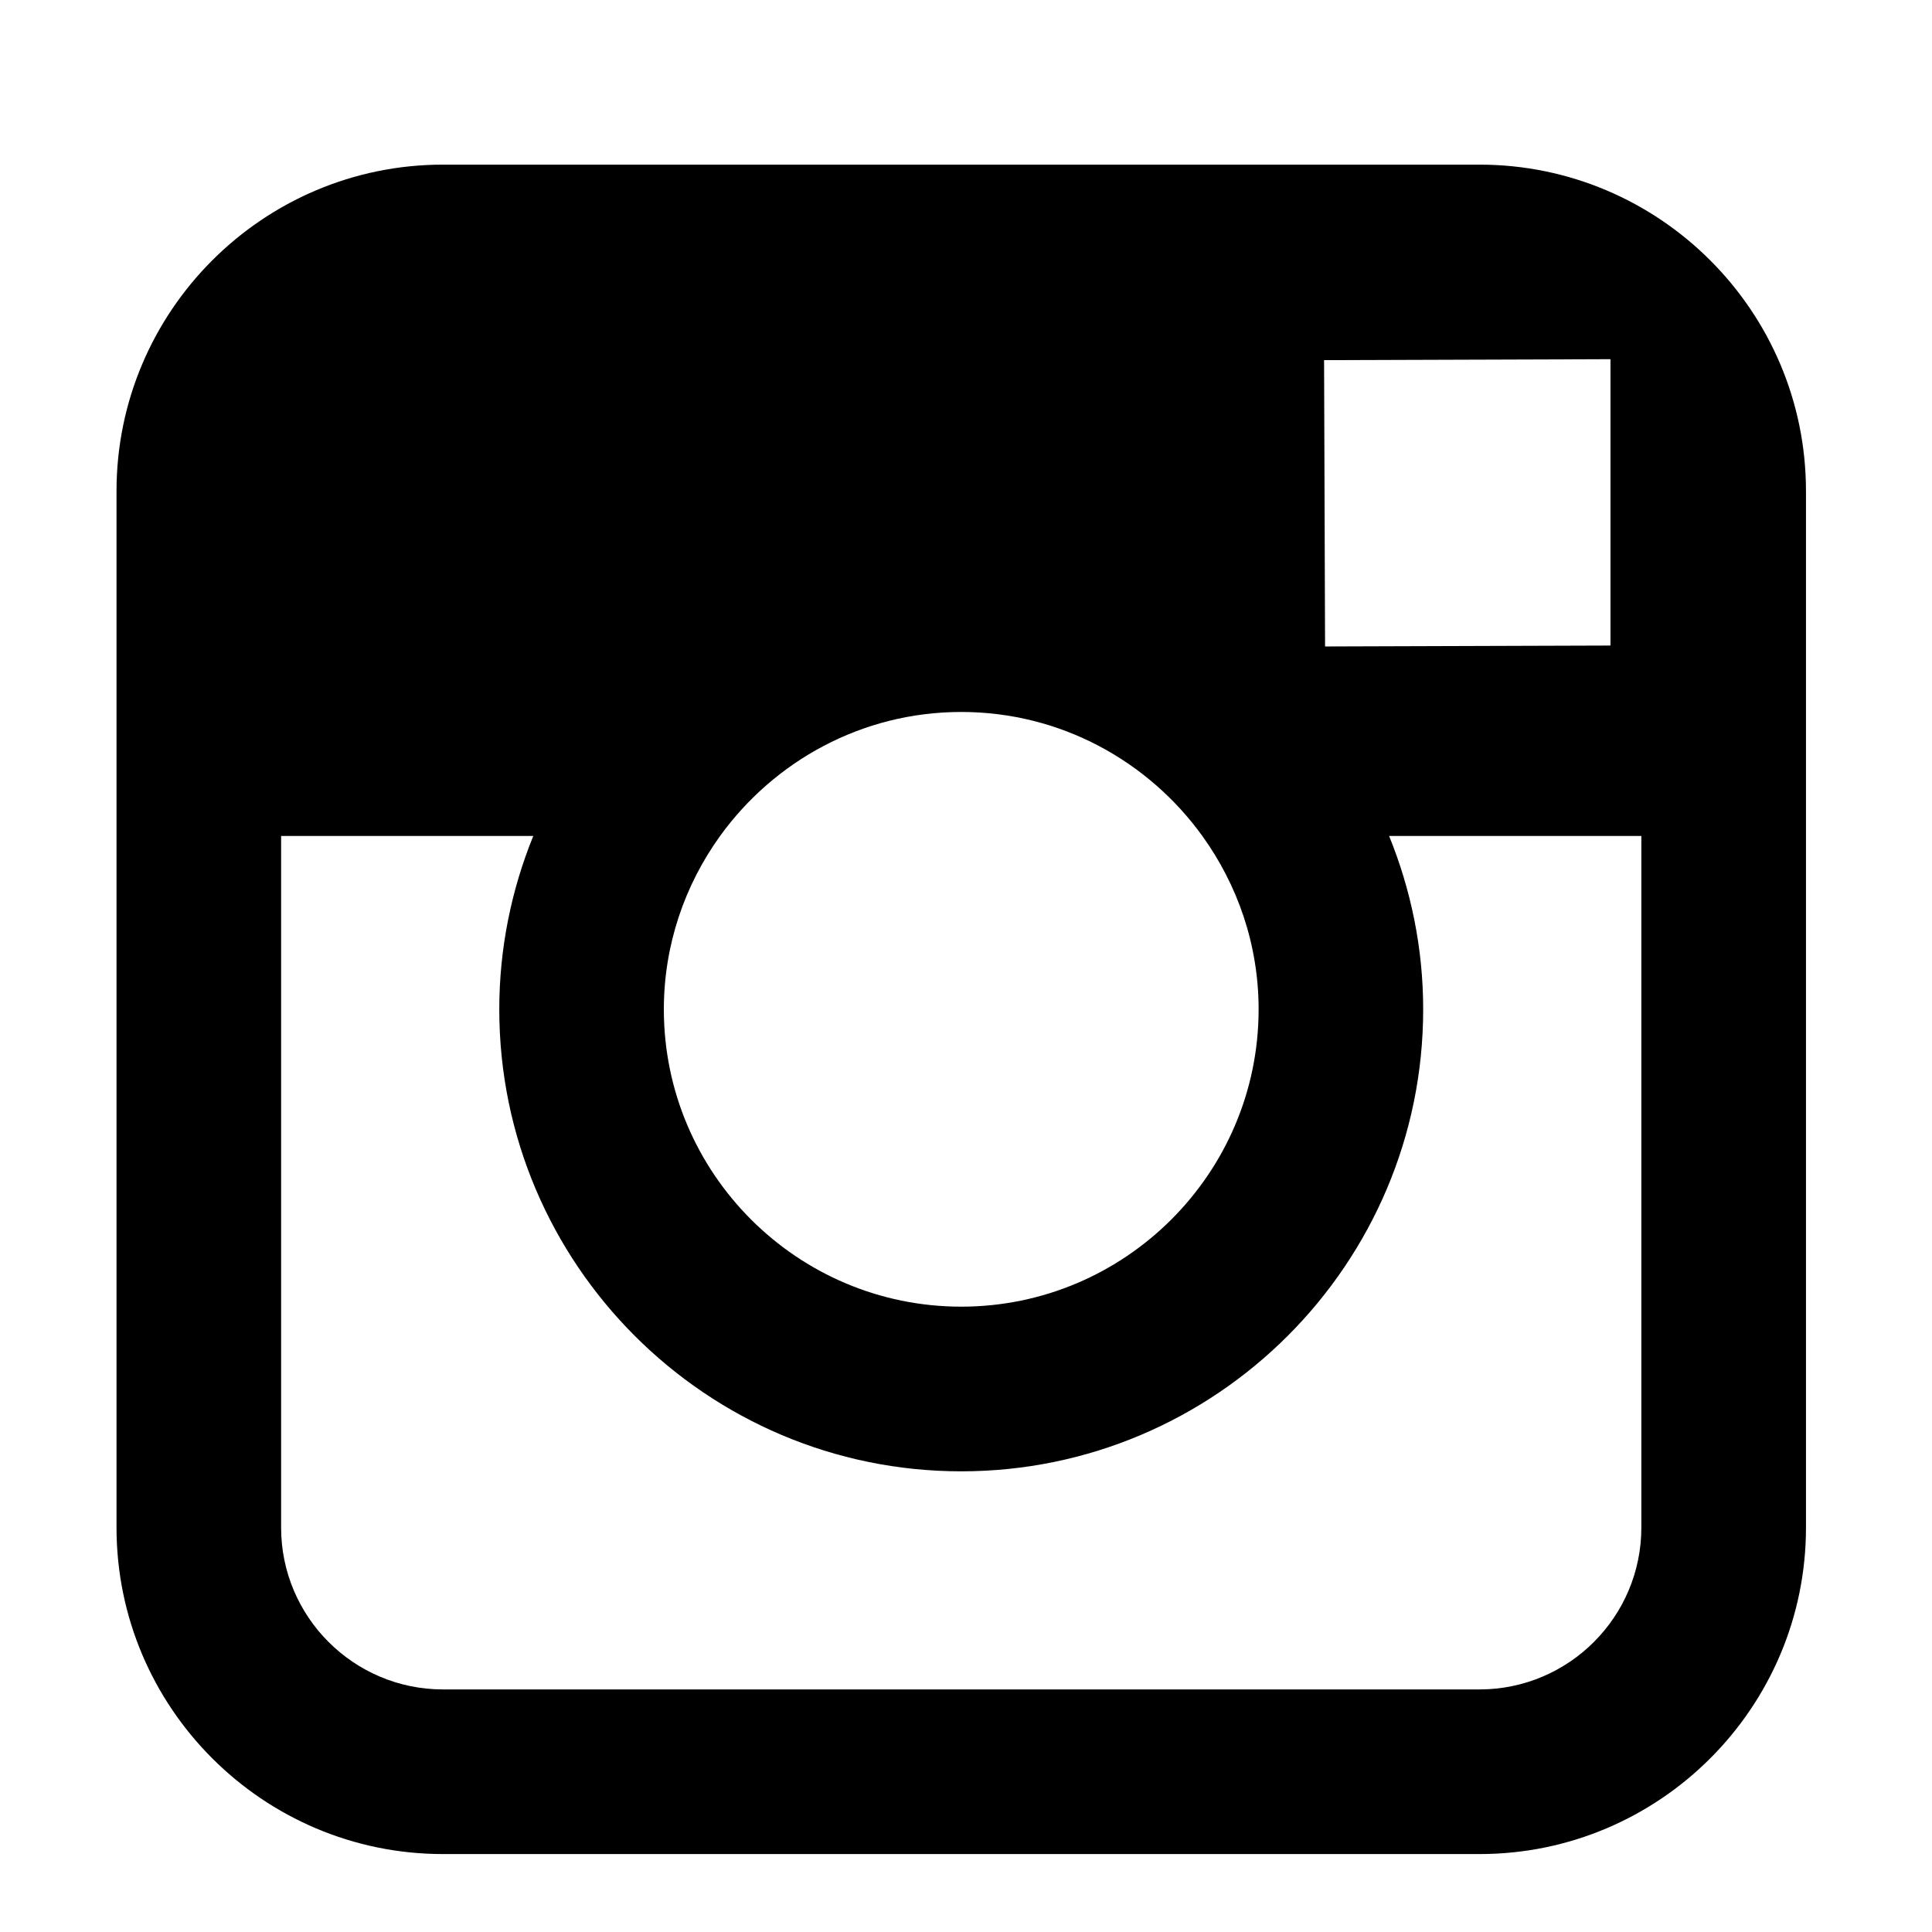
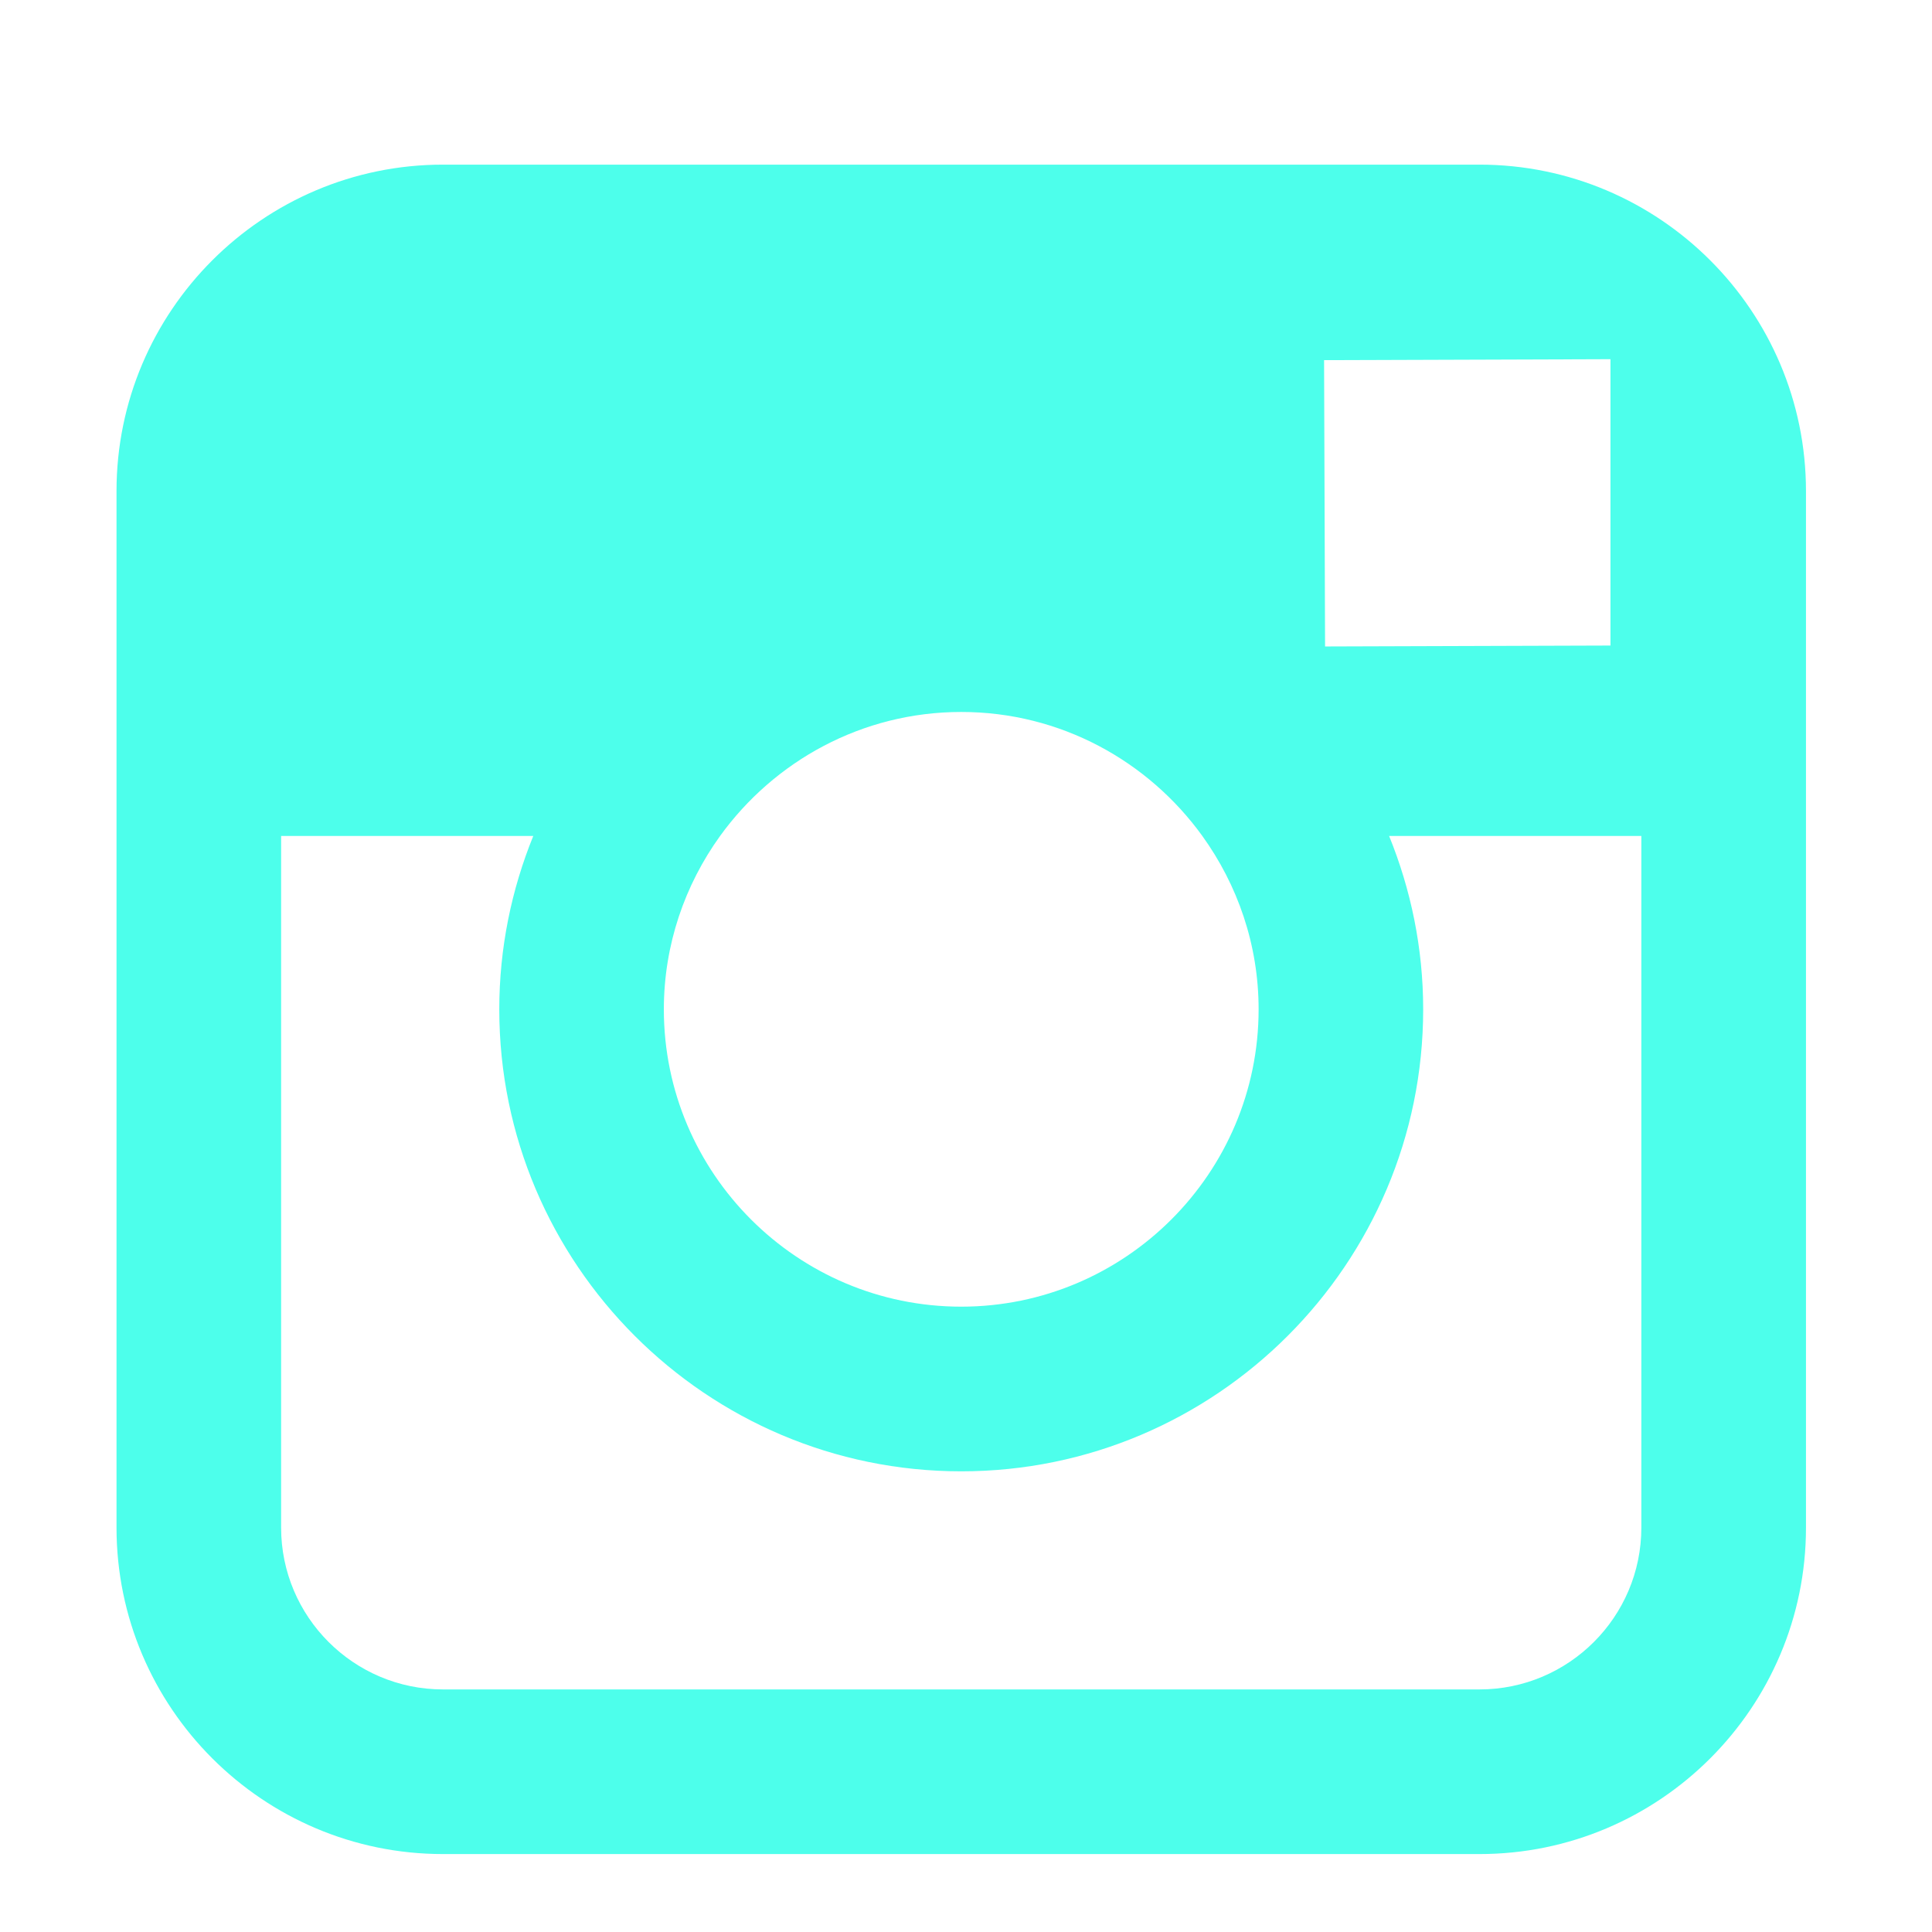
<svg xmlns="http://www.w3.org/2000/svg" enable-background="new 0 0 56.693 56.693" height="56.693px" id="Layer_1" version="1.1" viewBox="0 0 56.693 56.693" width="56.693px" x="0px" xml:space="preserve" y="0px">
-   <path d="M43.414,4.831H13c-5.283,0-9.581,4.297-9.581,9.58v10.12v20.295c0,5.283,4.298,9.58,9.581,9.58h30.415  c5.283,0,9.58-4.297,9.58-9.58V24.53v-10.12C52.994,9.127,48.697,4.831,43.414,4.831z M46.162,10.544l1.096-0.004v1.091v7.312  l-8.375,0.027l-0.029-8.402L46.162,10.544z M21.131,24.53c1.588-2.197,4.164-3.638,7.076-3.638s5.488,1.441,7.074,3.638  c1.033,1.434,1.652,3.188,1.652,5.088c0,4.811-3.918,8.725-8.727,8.725c-4.812,0-8.726-3.914-8.726-8.725  C19.481,27.718,20.098,25.964,21.131,24.53z M48.164,44.825c0,2.621-2.131,4.75-4.75,4.75H13c-2.62,0-4.751-2.129-4.751-4.75V24.53  h7.4c-0.639,1.572-0.998,3.289-0.998,5.088c0,7.473,6.08,13.557,13.556,13.557c7.475,0,13.555-6.084,13.555-13.557  c0-1.799-0.361-3.516-1-5.088h7.402V44.825z" />
+   <defs id="defs8171" />
+   <path d="M43.414,4.831H13c-5.283,0-9.581,4.297-9.581,9.58v10.12v20.295c0,5.283,4.298,9.58,9.581,9.58h30.415  c5.283,0,9.58-4.297,9.58-9.58V24.53v-10.12C52.994,9.127,48.697,4.831,43.414,4.831z M46.162,10.544l1.096-0.004v1.091v7.312  l-8.375,0.027l-0.029-8.402L46.162,10.544z M21.131,24.53c1.588-2.197,4.164-3.638,7.076-3.638s5.488,1.441,7.074,3.638  c1.033,1.434,1.652,3.188,1.652,5.088c0,4.811-3.918,8.725-8.727,8.725c-4.812,0-8.726-3.914-8.726-8.725  C19.481,27.718,20.098,25.964,21.131,24.53z M48.164,44.825c0,2.621-2.131,4.75-4.75,4.75H13c-2.62,0-4.751-2.129-4.751-4.75V24.53  h7.4c-0.639,1.572-0.998,3.289-0.998,5.088c0,7.473,6.08,13.557,13.556,13.557c7.475,0,13.555-6.084,13.555-13.557  c0-1.799-0.361-3.516-1-5.088h7.402V44.825z" id="path8167" style="fill:#4dffeb;fill-opacity:1" />
</svg>
